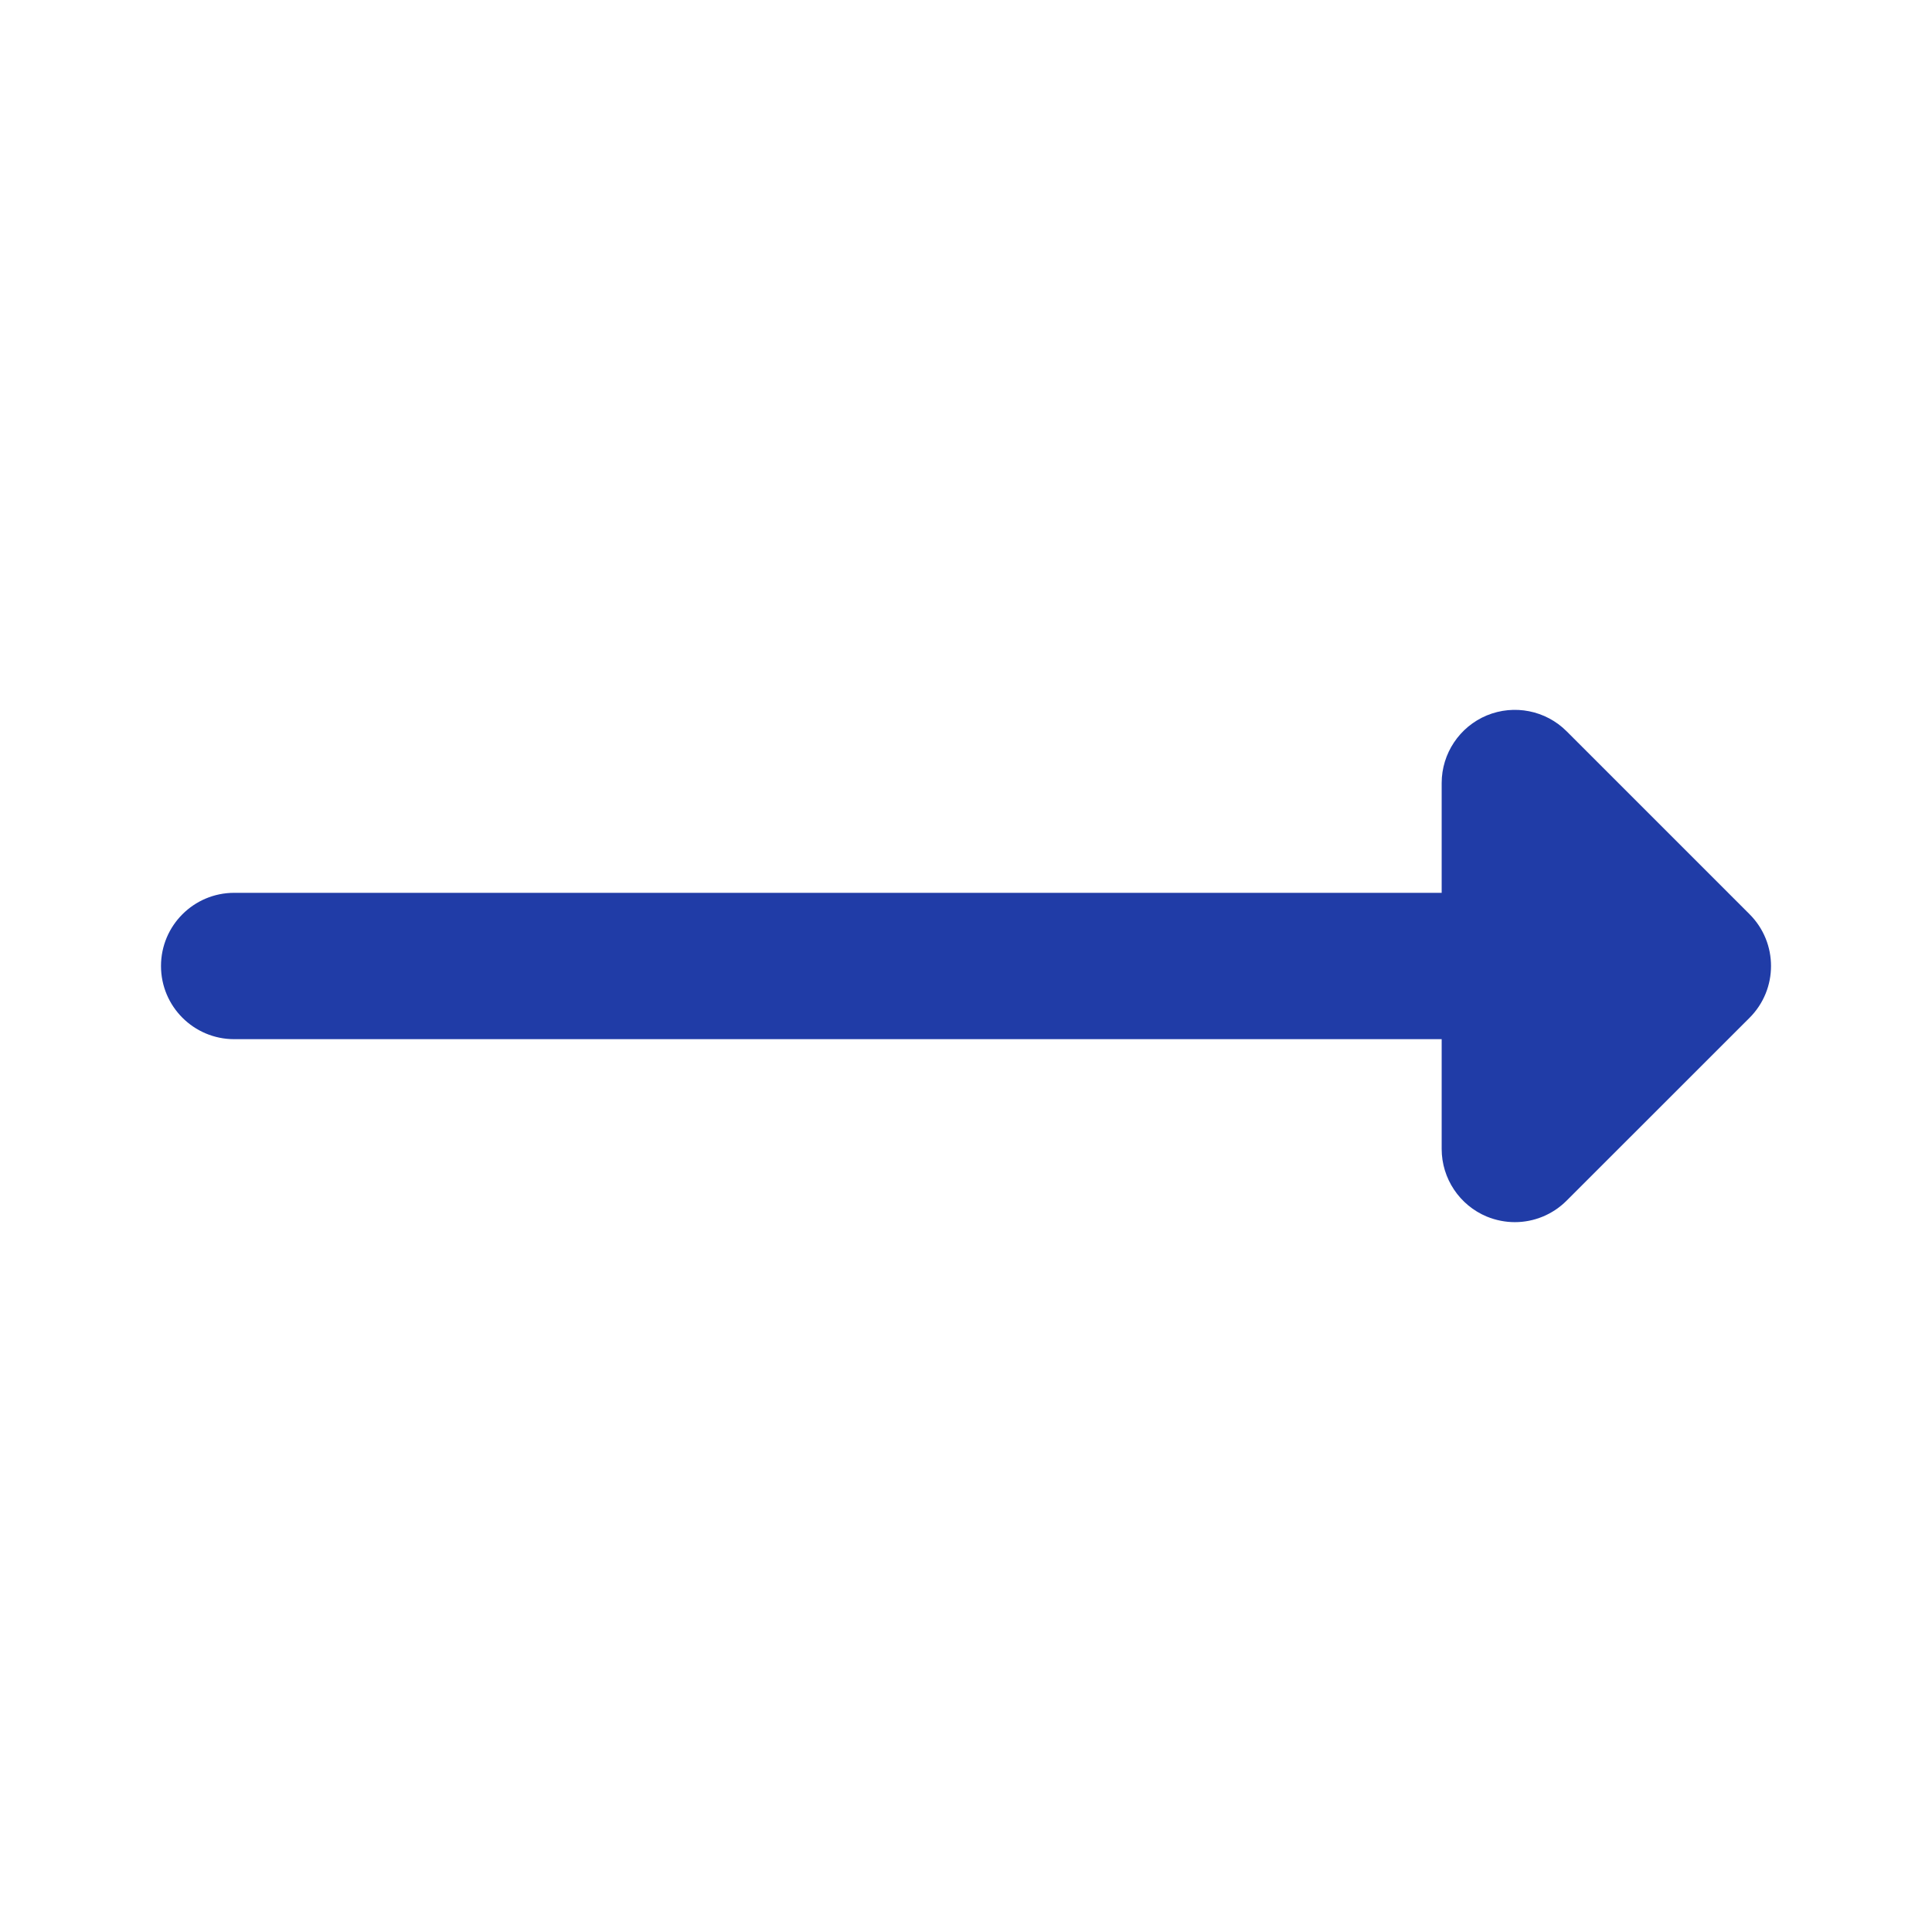
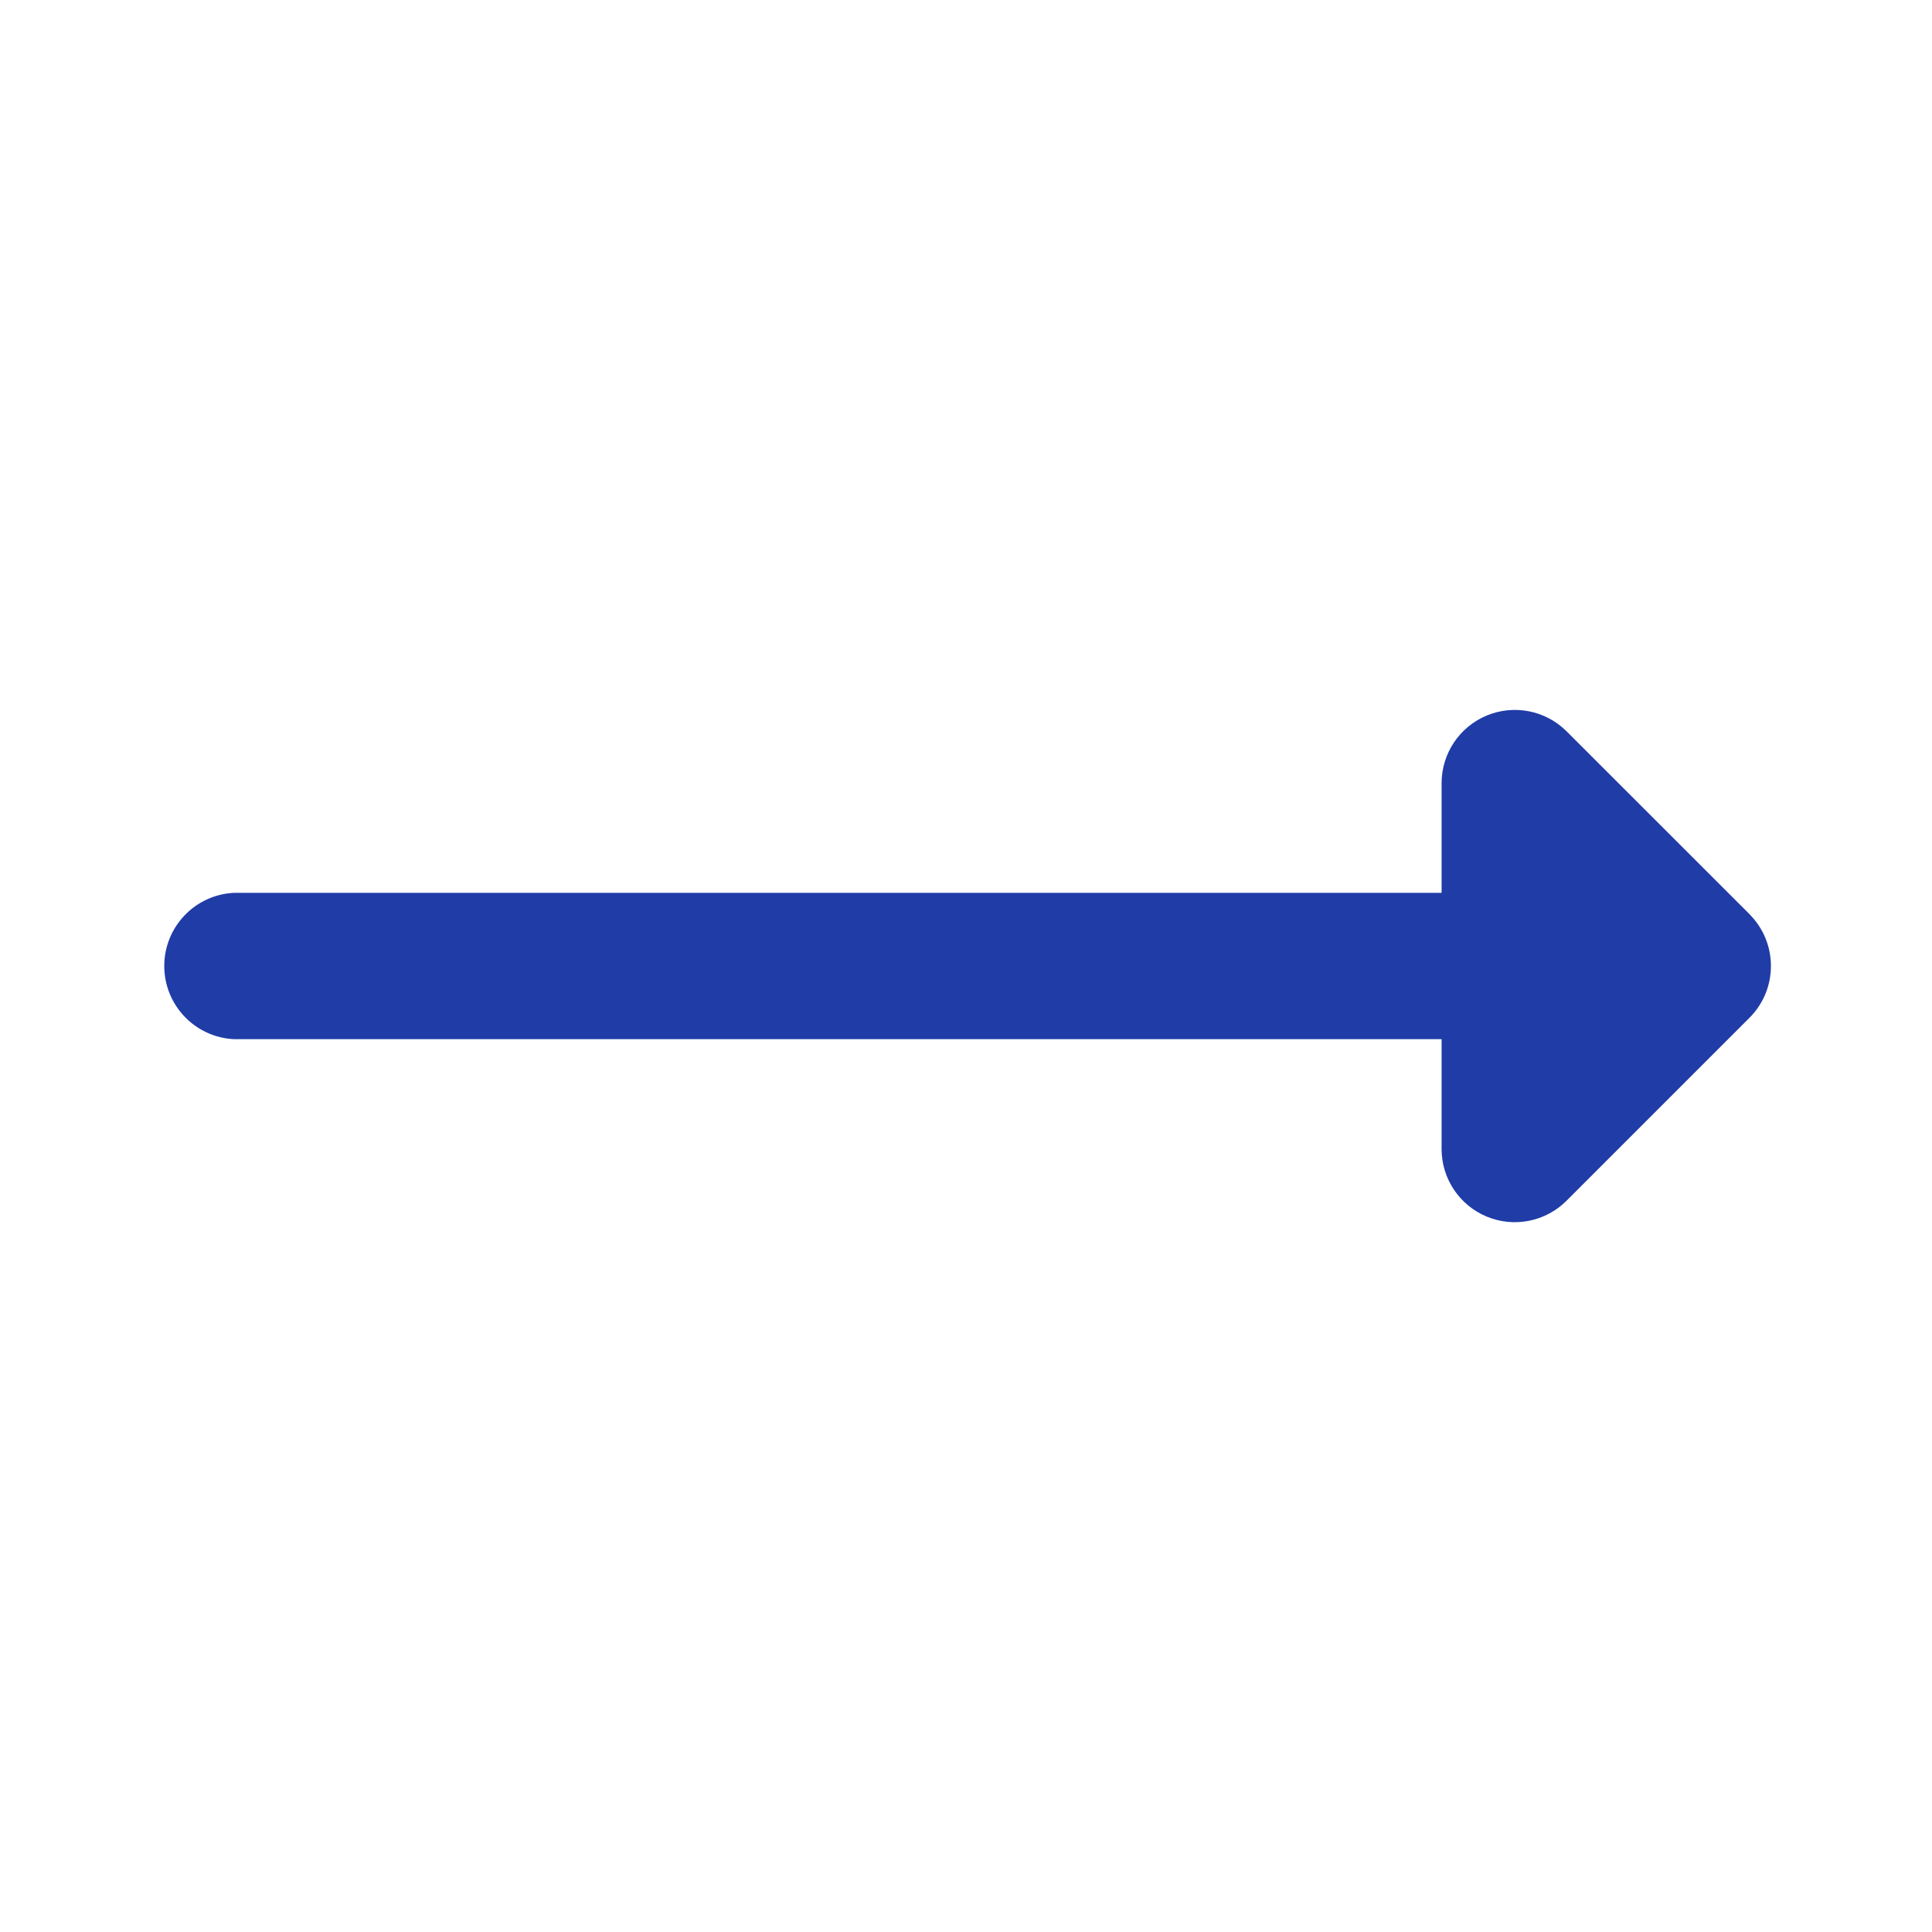
- <svg xmlns="http://www.w3.org/2000/svg" width="24" height="24" viewBox="0 0 24 24" fill="none">
-   <path d="M21.734 11.357L19.461 9.084C19.201 8.824 18.81 8.747 18.47 8.887C18.131 9.028 17.909 9.36 17.909 9.727V11.091H2.909C2.407 11.091 2 11.498 2 12C2 12.502 2.407 12.909 2.909 12.909H17.909V14.273C17.909 14.64 18.131 14.972 18.47 15.113C18.583 15.159 18.701 15.182 18.818 15.182C19.055 15.182 19.287 15.089 19.461 14.915L21.734 12.643C22.089 12.288 22.089 11.712 21.734 11.357Z" fill="#203CA7" />
+ <svg xmlns="http://www.w3.org/2000/svg" width="24" height="24" fill="none">
+   <path d="M21.734 11.357 19.46 9.084a.91.91 0 0 0-1.552.643v1.364h-15a.91.91 0 0 0 0 1.818h15v1.364a.909.909 0 0 0 1.552.643l2.273-2.273a.91.91 0 0 0 0-1.286Z" fill="#203CA7" />
</svg>
